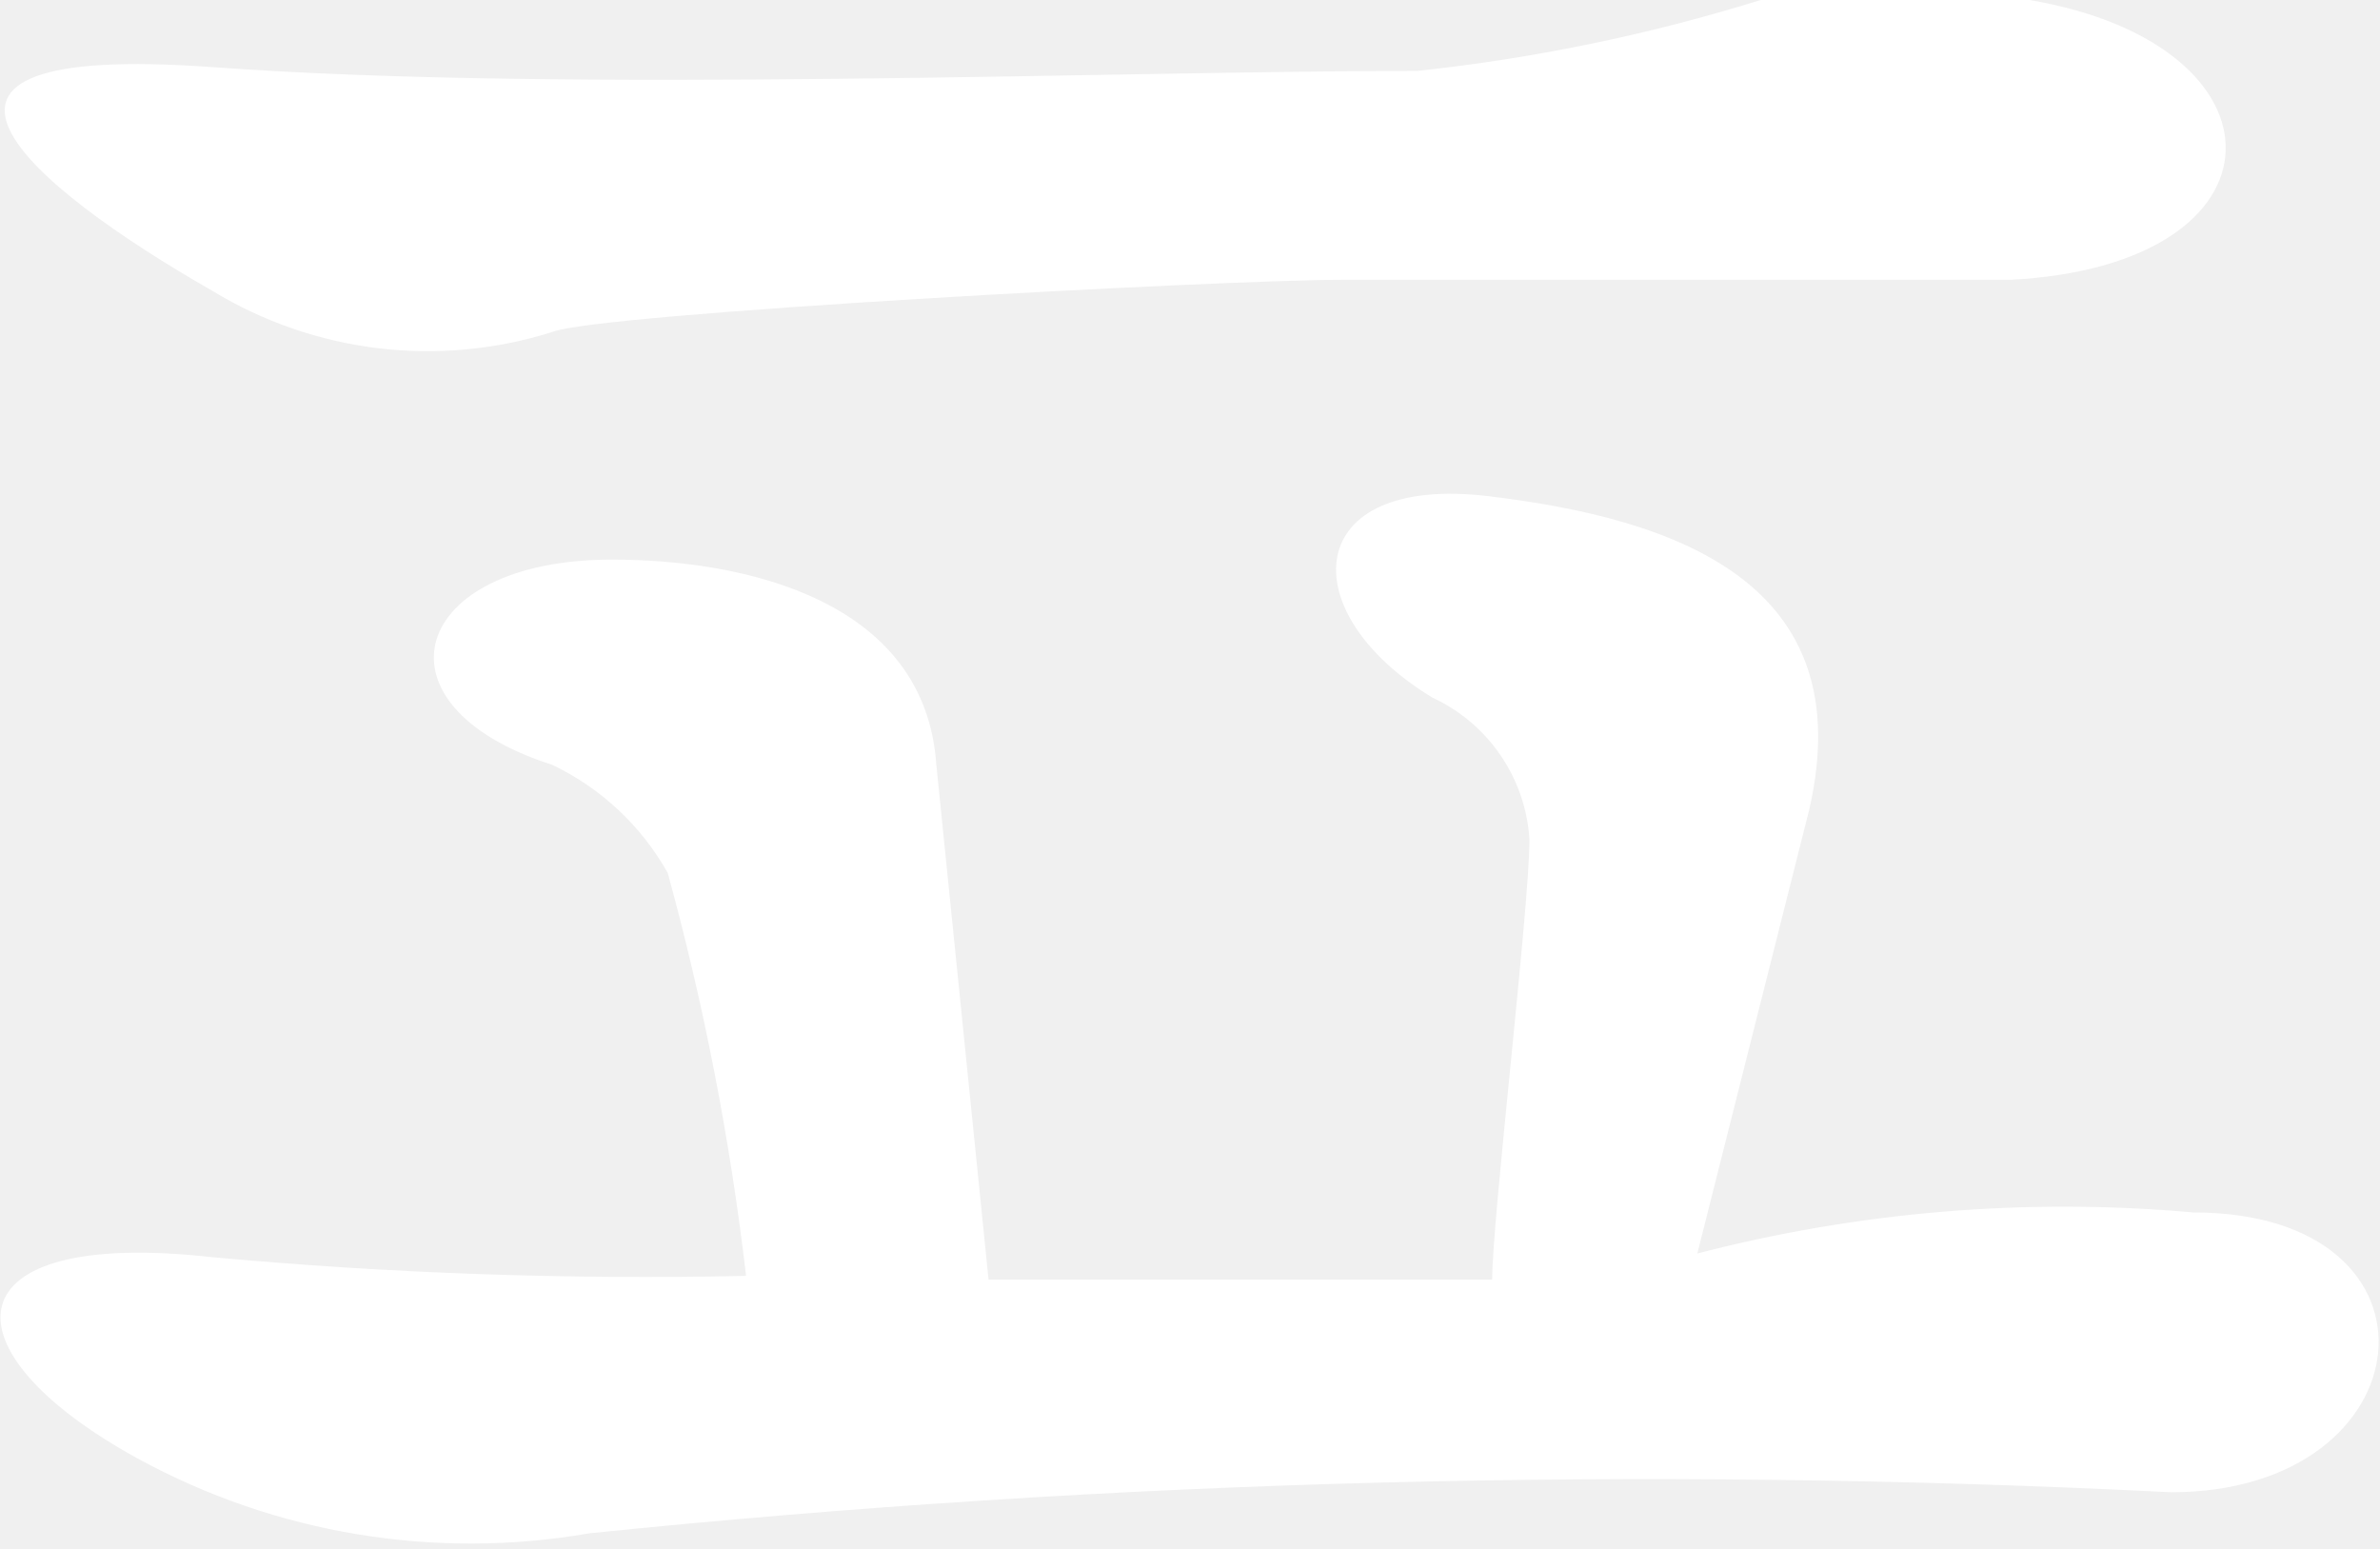
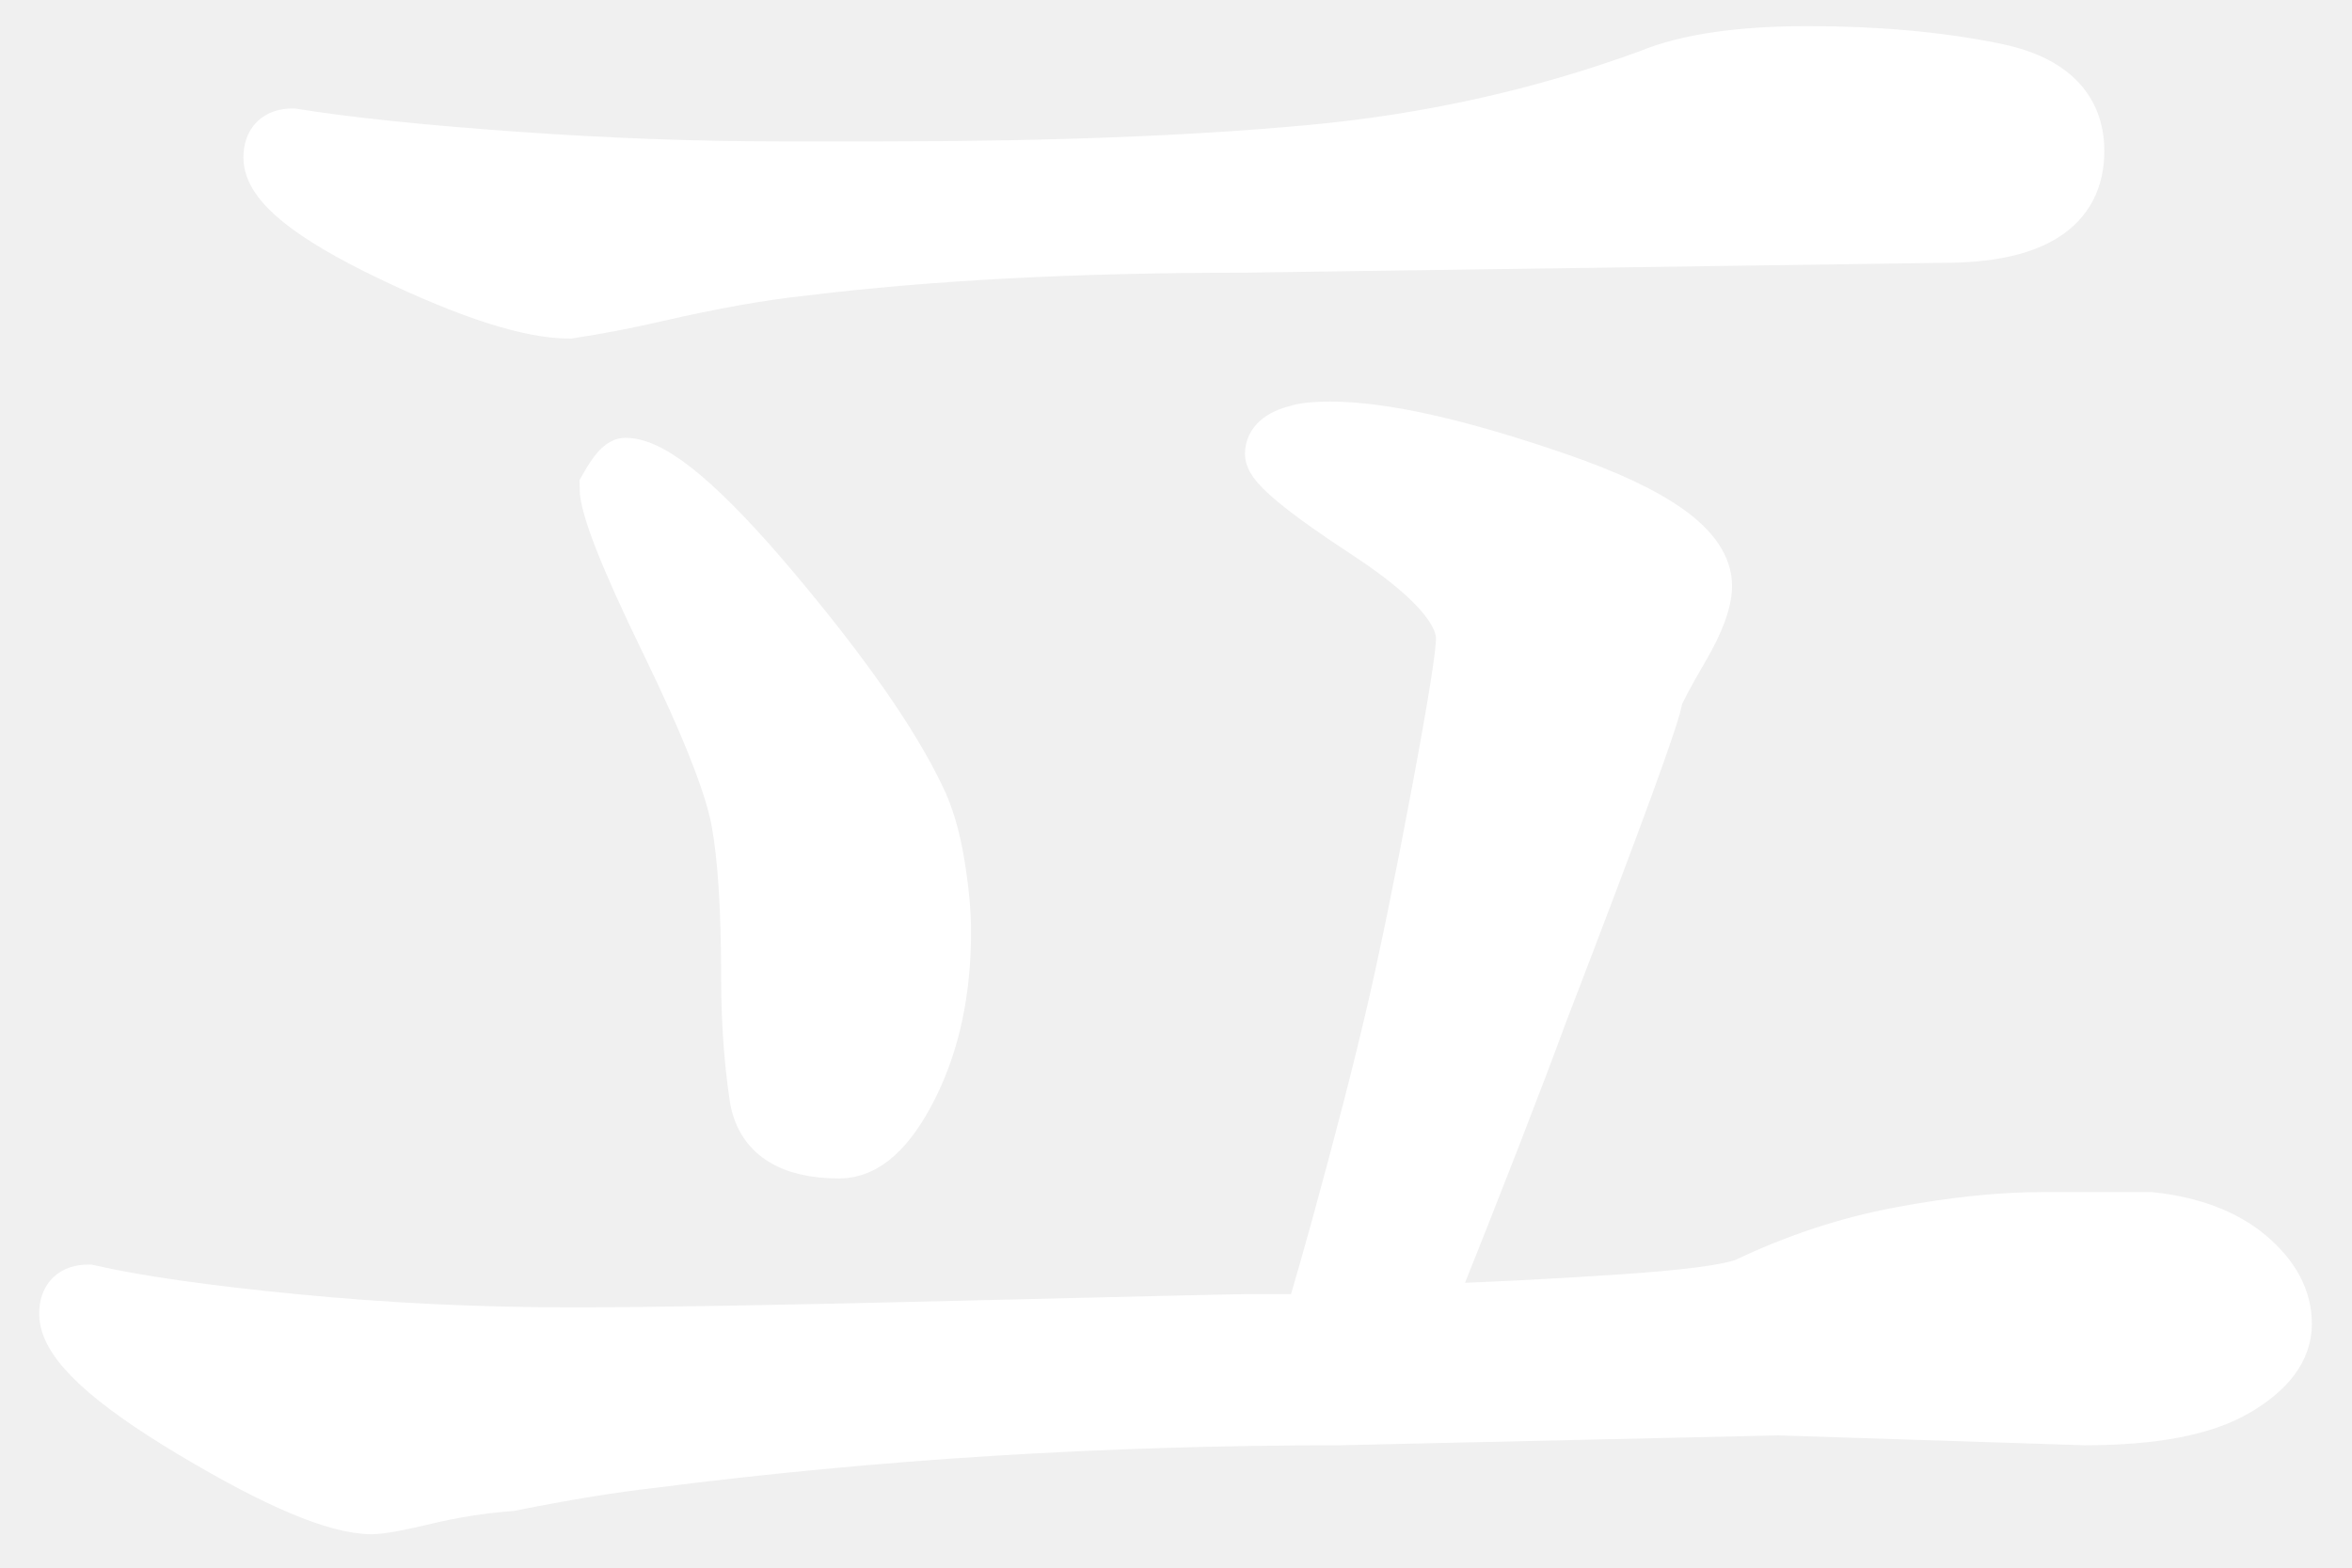
- <svg xmlns="http://www.w3.org/2000/svg" id="레이어_1" data-name="레이어 1" viewBox="0 0 6.38 4.15">
-   <defs>
-     <style>.cls-1{fill:#fff;}</style>
-   </defs>
-   <path class="cls-1" d="M4.55,3.36a3.91,3.91,0,0,1,1.33-.11c.71,0,.63.75-.06.75a27.85,27.85,0,0,0-4.24.11,1.86,1.86,0,0,1-1.21-.2c-.53-.29-.51-.62.2-.54A12.7,12.7,0,0,0,2,3.42a7.28,7.28,0,0,0-.21-1.08.7.7,0,0,0-.31-.29c-.5-.16-.38-.55.16-.55.36,0,.84.11.87.55l.14,1.38H4c0-.16.1-1,.1-1.18a.45.45,0,0,0-.26-.38c-.38-.23-.35-.6.15-.54s1,.23.86.84ZM5.44,0c.71.12.71.71-.05.75-.35,0-1,0-1.79,0-.33,0-2,.09-2.12.14A1.11,1.11,0,0,1,.57.78C.08.5-.39.11.57.18S3,.19,3.8.19A4.82,4.82,0,0,0,4.72,0,4.59,4.59,0,0,1,5.44,0Z" />
+ <svg xmlns="http://www.w3.org/2000/svg" width="180px" height="120px" viewBox="0 0 180 120" version="1.1">
+   <defs />
+   <g id="PRG-white" stroke="none" stroke-width="1" fill="none" fill-rule="evenodd">
+     <g id="Group" transform="translate(5, 4)" fill="#FFFFFF" stroke="#FFFFFF" stroke-width="4">
+       <path d="M65.298,56.978 C65.969,58.326 66.474,60.004 66.812,62.021 C67.147,64.038 67.315,65.802 67.315,67.315 C67.315,71.853 66.474,75.805 64.795,79.165 C63.113,82.528 61.264,84.206 59.248,84.206 C55.38,84.206 53.237,82.78 52.818,79.92 C52.398,77.064 52.19,74.04 52.19,70.846 C52.19,65.636 51.937,61.643 51.433,58.869 C50.928,56.095 49.119,51.518 46.011,45.129 C42.9,38.742 41.348,34.791 41.348,33.279 C42.017,32.105 42.522,31.514 42.86,31.514 C45.043,31.514 48.825,34.709 54.206,41.094 C59.582,47.485 63.281,52.778 65.298,56.978 Z M147.49,1.26 C151.86,2.103 154.045,4.202 154.045,7.562 C154.045,11.935 150.598,14.118 143.708,14.118 L90.007,14.875 C77.231,14.875 66.055,15.466 56.476,16.639 C53.279,16.978 49.498,17.647 45.13,18.656 C42.943,19.161 40.757,19.581 38.574,19.916 C35.548,19.916 30.968,18.448 24.833,15.504 C18.696,12.566 15.63,10.084 15.63,8.067 C15.63,6.894 16.219,6.303 17.397,6.303 C21.594,6.976 27.228,7.562 34.288,8.067 C41.348,8.572 48.154,8.822 54.709,8.822 L62.526,8.822 C75.298,8.822 86.226,8.406 95.302,7.562 C104.377,6.723 113.033,4.789 121.269,1.764 C124.125,0.591 128.161,0 133.372,0 C138.579,0 143.288,0.42 147.49,1.26 Z M159.593,89.249 C162.783,89.601 165.305,90.558 167.155,92.126 C169.004,93.693 169.929,95.43 169.929,97.344 C169.929,99.26 168.668,100.953 166.148,102.423 C163.626,103.897 159.757,104.629 154.55,104.629 L131.103,103.872 L97.569,104.629 C79.418,104.629 61.851,105.725 44.877,107.906 C41.851,108.246 38.236,108.833 34.036,109.672 C31.849,109.84 29.706,110.175 27.607,110.68 C25.504,111.184 24.116,111.437 23.447,111.437 C20.755,111.437 16.175,109.506 9.706,105.636 C3.235,101.773 0,98.747 0,96.562 C0,95.386 0.587,94.797 1.765,94.797 C5.46,95.639 10.755,96.396 17.649,97.064 C24.539,97.739 31.597,98.074 38.827,98.074 C44.707,98.074 54.541,97.908 68.324,97.569 C82.104,97.235 89.416,97.064 90.259,97.064 L95.302,97.064 C96.139,94.208 96.814,91.857 97.319,90.007 C99.166,83.285 100.596,77.739 101.605,73.365 C102.613,68.997 103.748,63.451 105.008,56.726 C106.268,50.006 106.899,46.055 106.899,44.877 C106.899,42.694 104.461,40.004 99.588,36.808 C94.711,33.617 92.276,31.6 92.276,30.757 C92.276,29.918 92.945,29.331 94.293,28.993 C94.798,28.826 95.637,28.74 96.814,28.74 C100.848,28.74 106.646,30.044 114.211,32.648 C121.774,35.256 125.555,37.987 125.555,40.843 C125.555,42.021 124.964,43.615 123.79,45.632 C122.613,47.649 121.94,48.911 121.774,49.415 C121.774,50.257 118.831,58.326 112.949,73.617 C111.098,78.661 108.16,86.223 104.125,96.309 C109,96.143 113.959,95.891 119,95.552 C124.043,95.218 127.233,94.797 128.581,94.293 C132.447,92.444 136.396,91.14 140.432,90.385 C144.466,89.628 148.076,89.249 151.273,89.249 L159.593,89.249 Z" id="Fill-4" />
+     </g>
+   </g>
</svg>
